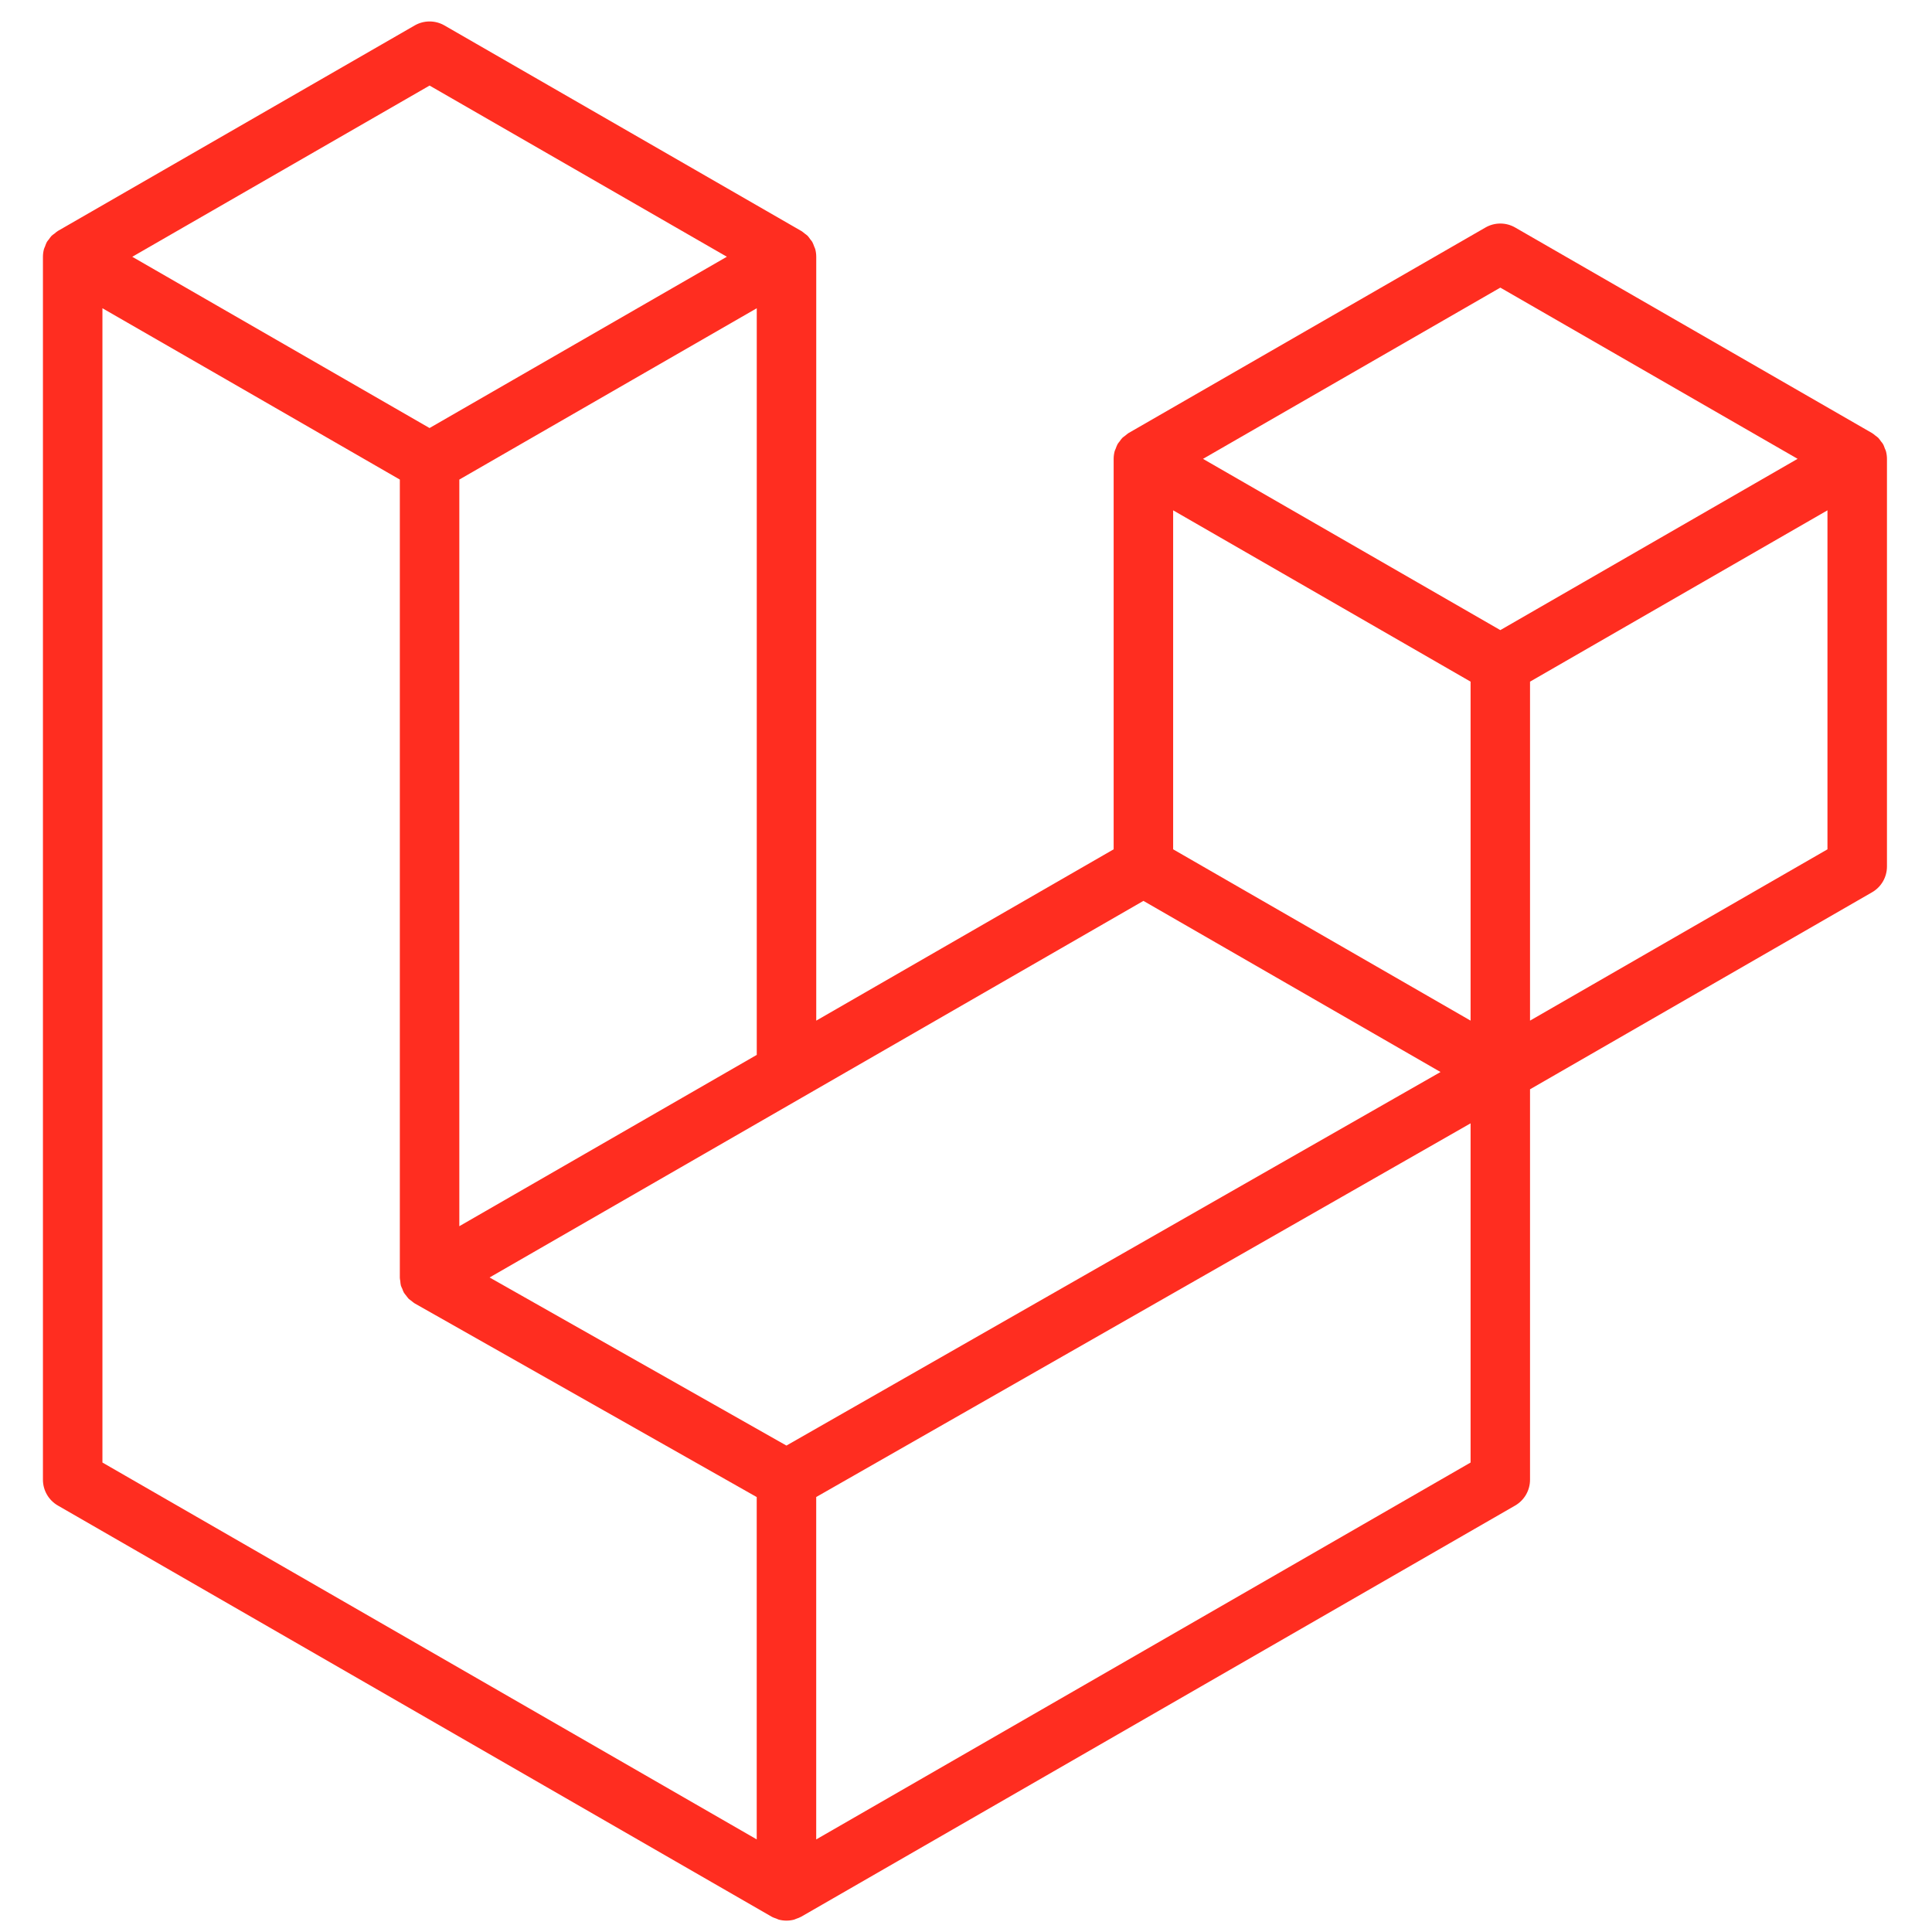
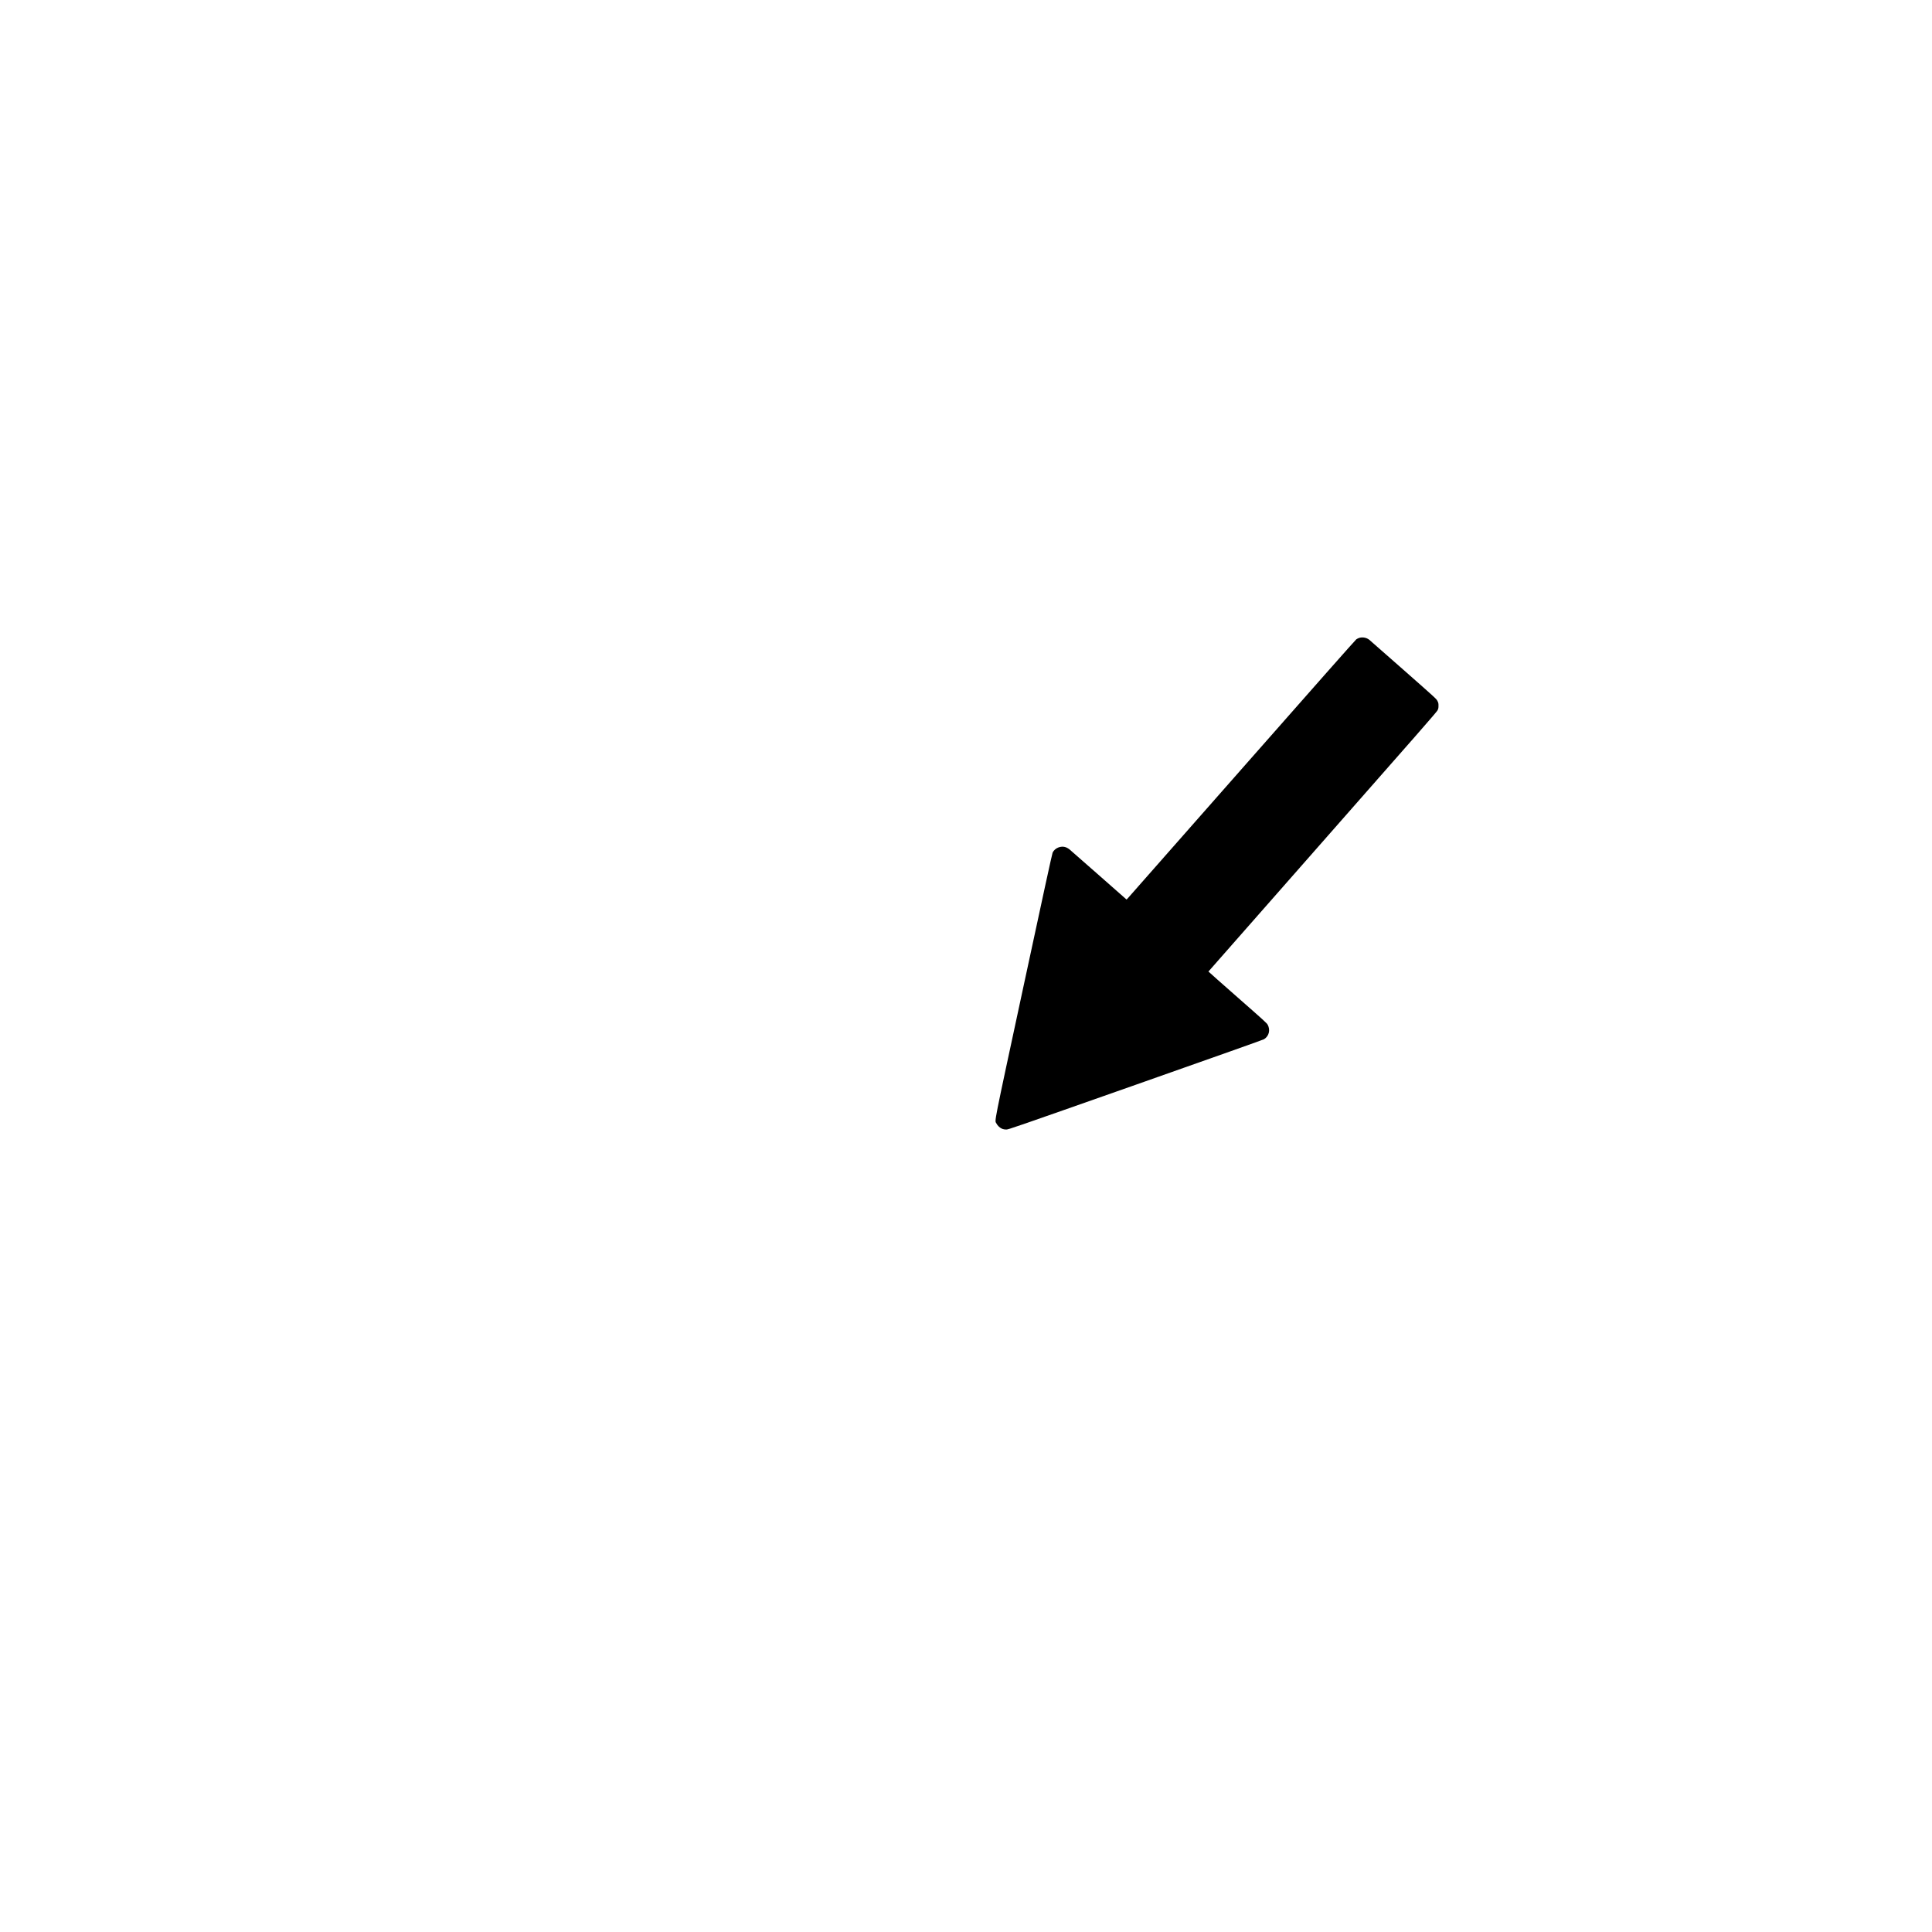
- <svg xmlns="http://www.w3.org/2000/svg" width="166" height="166" viewBox="0 0 166 166" fill="none">
-   <path fill-rule="evenodd" clip-rule="evenodd" d="M162.041 38.759C162.099 38.977 162.129 39.201 162.13 39.426V74.452C162.13 74.902 162.011 75.344 161.786 75.733C161.561 76.122 161.237 76.444 160.847 76.668L131.462 93.594V127.141C131.462 128.054 130.977 128.897 130.186 129.357L68.847 164.683C68.707 164.763 68.554 164.814 68.401 164.868C68.343 164.887 68.289 164.922 68.228 164.938C67.8 165.051 67.349 165.051 66.92 164.938C66.85 164.919 66.786 164.881 66.719 164.855C66.579 164.804 66.432 164.76 66.298 164.683L4.972 129.357C4.583 129.133 4.259 128.81 4.034 128.421C3.808 128.032 3.69 127.591 3.689 127.141L3.689 22.063C3.689 21.834 3.721 21.61 3.779 21.393C3.798 21.32 3.843 21.253 3.868 21.179C3.916 21.045 3.961 20.908 4.031 20.783C4.079 20.7 4.149 20.633 4.206 20.557C4.28 20.454 4.347 20.349 4.433 20.26C4.506 20.186 4.602 20.132 4.685 20.068C4.778 19.992 4.861 19.909 4.966 19.848L35.633 2.185C36.022 1.961 36.462 1.844 36.91 1.844C37.358 1.844 37.798 1.961 38.186 2.185L68.851 19.848H68.857C68.959 19.912 69.045 19.992 69.138 20.065C69.221 20.129 69.313 20.186 69.387 20.257C69.476 20.349 69.54 20.454 69.616 20.557C69.671 20.633 69.744 20.7 69.789 20.783C69.862 20.911 69.904 21.045 69.955 21.179C69.98 21.253 70.025 21.32 70.044 21.396C70.103 21.614 70.133 21.838 70.133 22.063V87.694L95.686 72.974V39.423C95.686 39.2 95.718 38.973 95.775 38.759C95.798 38.683 95.839 38.615 95.865 38.542C95.916 38.408 95.96 38.271 96.031 38.146C96.079 38.063 96.149 37.996 96.203 37.92C96.279 37.818 96.343 37.712 96.433 37.623C96.506 37.549 96.599 37.495 96.681 37.431C96.777 37.355 96.86 37.272 96.962 37.211L127.633 19.548C128.021 19.324 128.461 19.206 128.91 19.206C129.358 19.206 129.798 19.324 130.186 19.548L160.85 37.211C160.959 37.275 161.042 37.355 161.137 37.428C161.217 37.492 161.31 37.549 161.383 37.62C161.473 37.712 161.536 37.818 161.613 37.92C161.67 37.996 161.741 38.063 161.785 38.146C161.859 38.271 161.9 38.408 161.951 38.542C161.98 38.615 162.021 38.683 162.041 38.759ZM157.018 72.974V43.848L146.287 50.028L131.462 58.568V87.694L157.021 72.974H157.018ZM126.354 125.663V96.518L111.771 104.85L70.13 128.626V158.046L126.354 125.663ZM8.801 26.485V125.663L65.018 158.043V128.629L35.649 112L35.64 111.994L35.627 111.988C35.528 111.93 35.445 111.847 35.353 111.777C35.273 111.713 35.18 111.662 35.11 111.592L35.104 111.582C35.021 111.502 34.963 111.403 34.893 111.314C34.829 111.228 34.753 111.154 34.702 111.065L34.699 111.055C34.641 110.96 34.606 110.845 34.565 110.736C34.523 110.64 34.469 110.551 34.443 110.449C34.411 110.328 34.405 110.197 34.392 110.072C34.379 109.976 34.354 109.881 34.354 109.785V109.778V41.205L19.532 32.662L8.801 26.485ZM36.913 7.35L11.364 22.063L36.907 36.777L62.453 22.06L36.907 7.35H36.913ZM50.2 99.174L65.022 90.637V26.485L54.291 32.665L39.466 41.205V105.357L50.2 99.174ZM128.91 24.713L103.363 39.426L128.91 54.14L154.453 39.423L128.91 24.713ZM126.354 58.568L111.529 50.028L100.798 43.848V72.974L115.619 81.511L126.354 87.694V58.568ZM67.571 124.205L105.042 102.803L123.772 92.109L98.245 77.405L68.854 94.334L42.066 109.762L67.571 124.205Z" fill="#FF2D20" />
+ <svg xmlns="http://www.w3.org/2000/svg" version="1.0" width="6250pt" height="6250pt" viewBox="0 0 6250 6250" preserveAspectRatio="xMidYMid meet">
+   <g transform="translate(0,6250) scale(0.1,-0.1)" fill="#000000" stroke="none">
+     <path d="M43969 41864 c-26 -8 -68 -29 -93 -46 -28 -20 -1456 -1635 -3707 -4193 -2013 -2288 -3675 -4175 -3693 -4193 l-32 -32 -904 796 c-498 438 -926 814 -952 835 -27 20 -74 47 -105 59 -158 60 -358 -20 -431 -172 -15 -31 -321 -1432 -934 -4289 -1010 -4699 -941 -4354 -885 -4471 36 -73 119 -150 192 -177 38 -14 79 -21 128 -21 70 0 183 39 4182 1446 2656 935 4127 1457 4158 1476 159 100 208 296 117 467 -28 53 -120 136 -975 887 -519 456 -943 832 -942 835 1 4 1663 1892 3692 4198 3059 3474 3695 4201 3720 4253 26 55 30 74 30 149 0 79 -3 92 -35 155 -34 67 -53 84 -1100 1007 -586 516 -1082 952 -1103 969 -89 72 -219 96 -328 62z" />
+   </g>
</svg>
